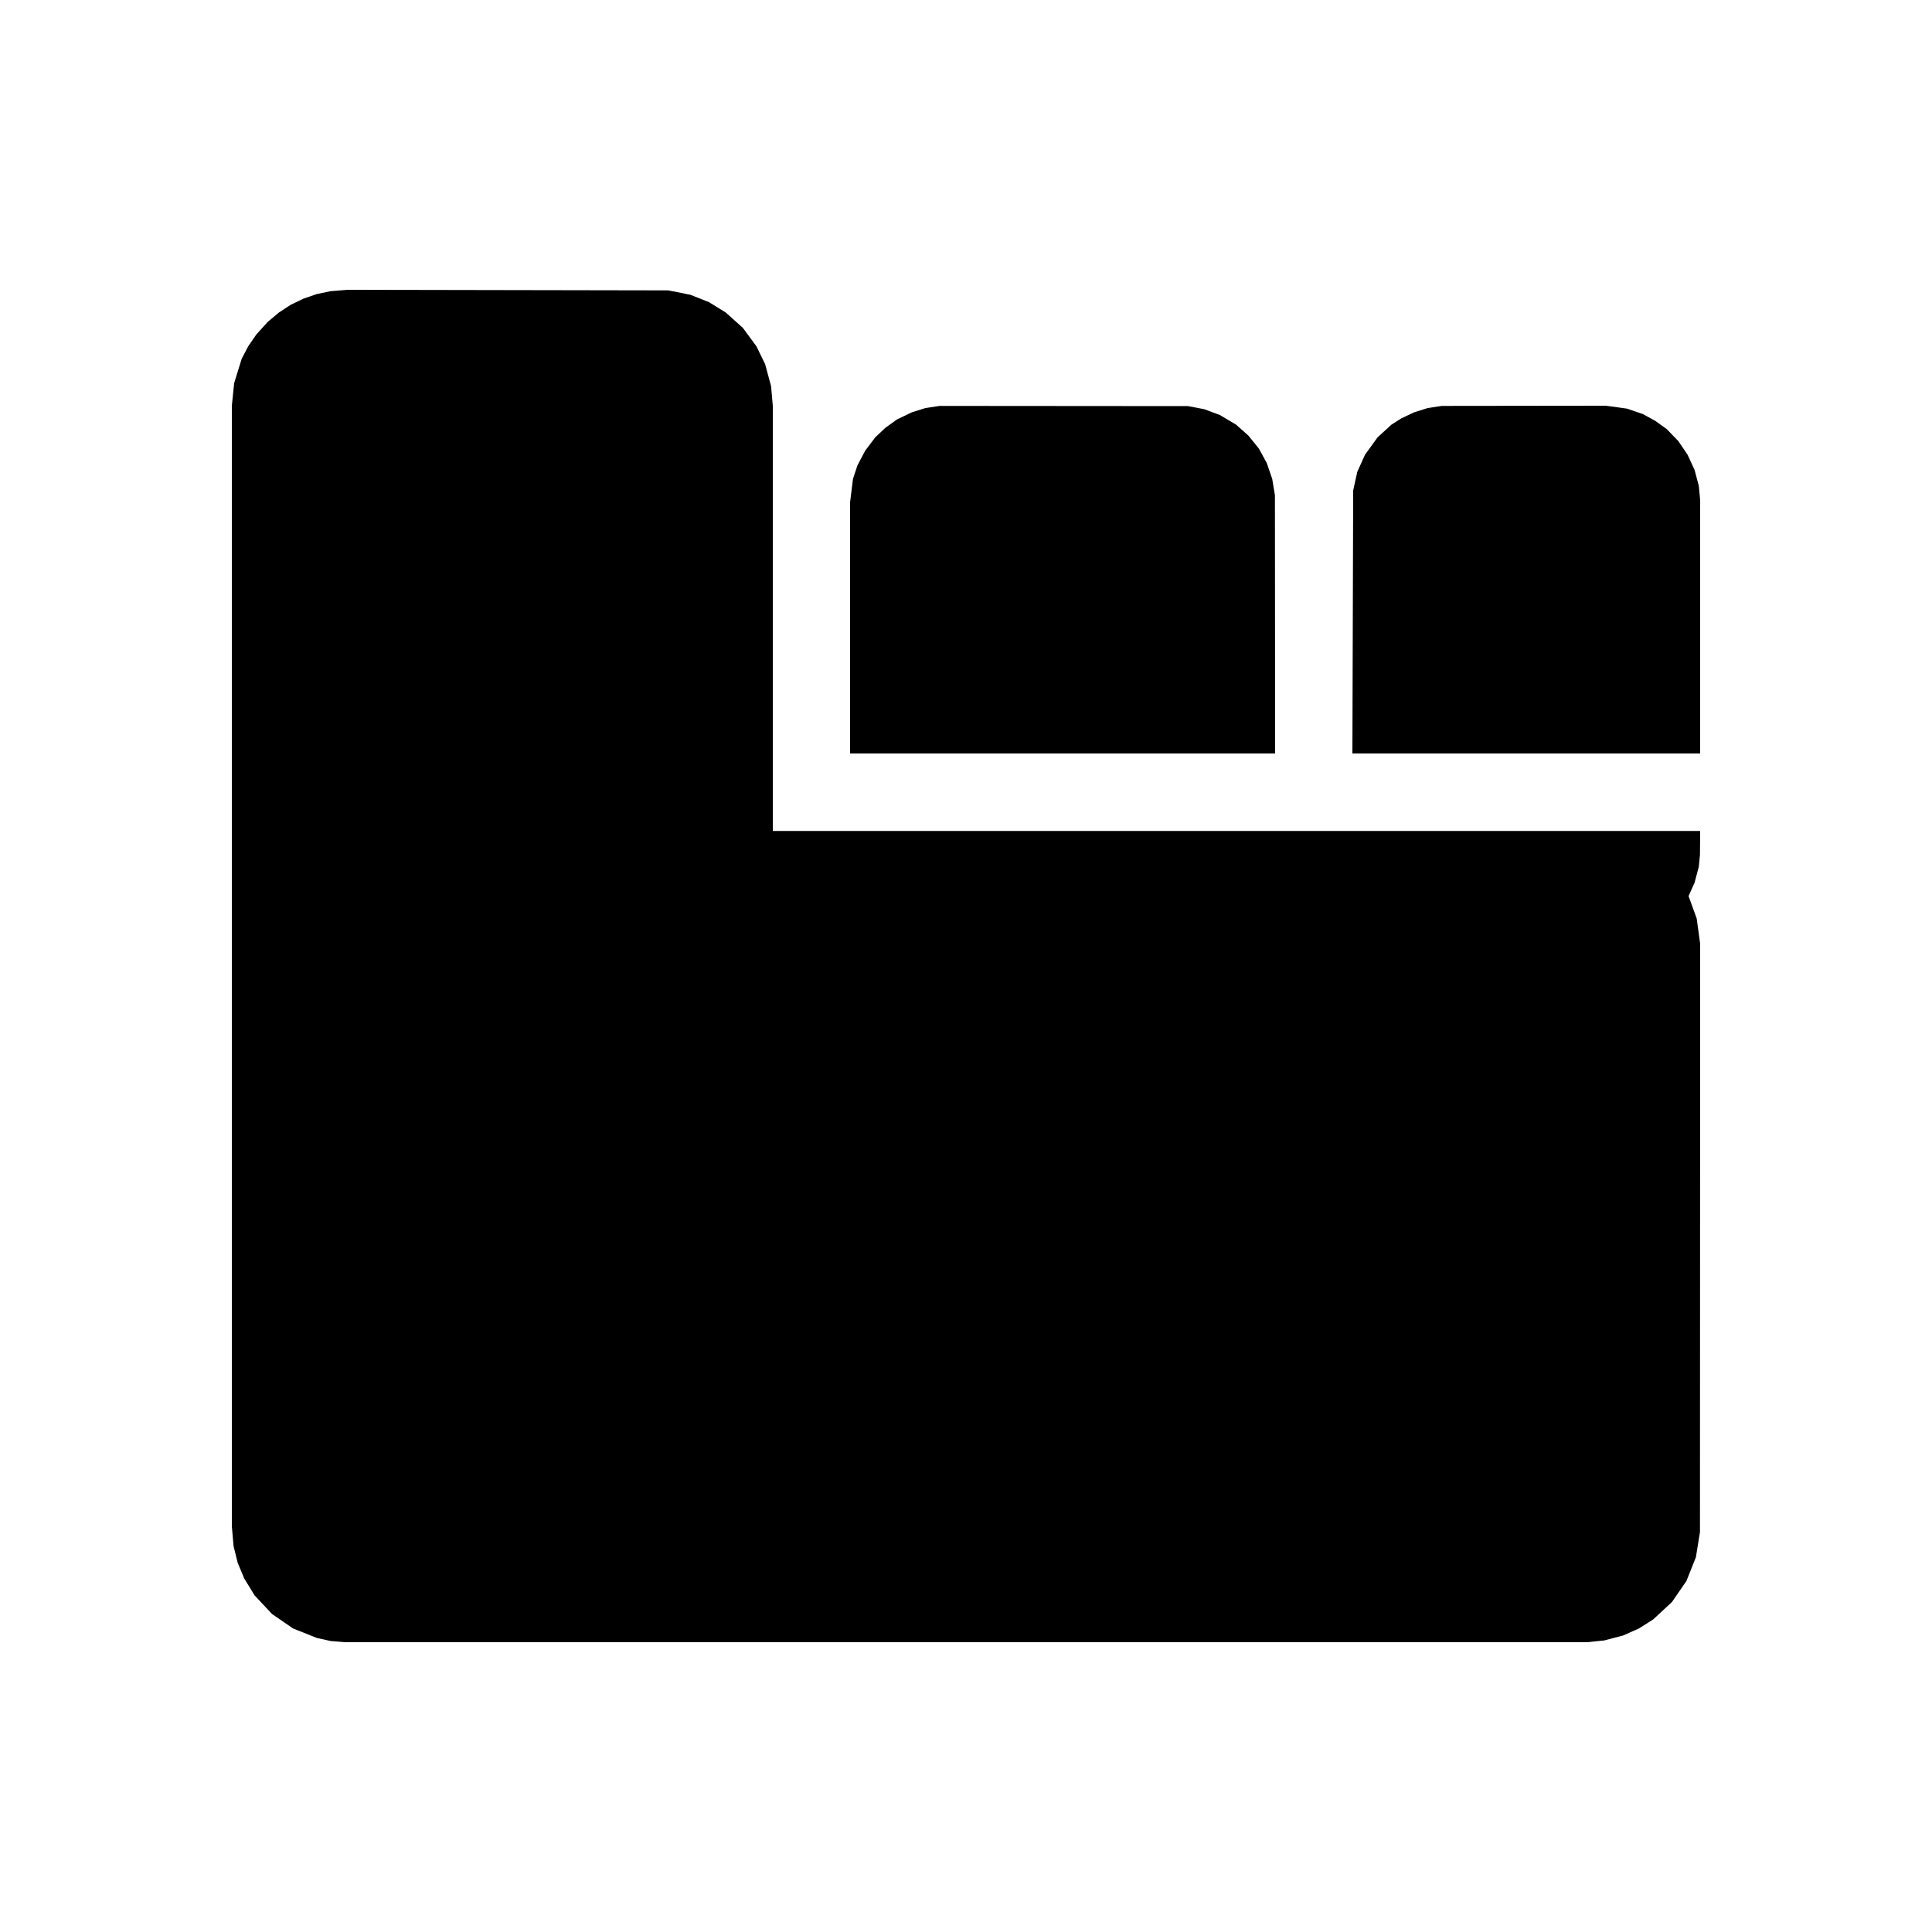
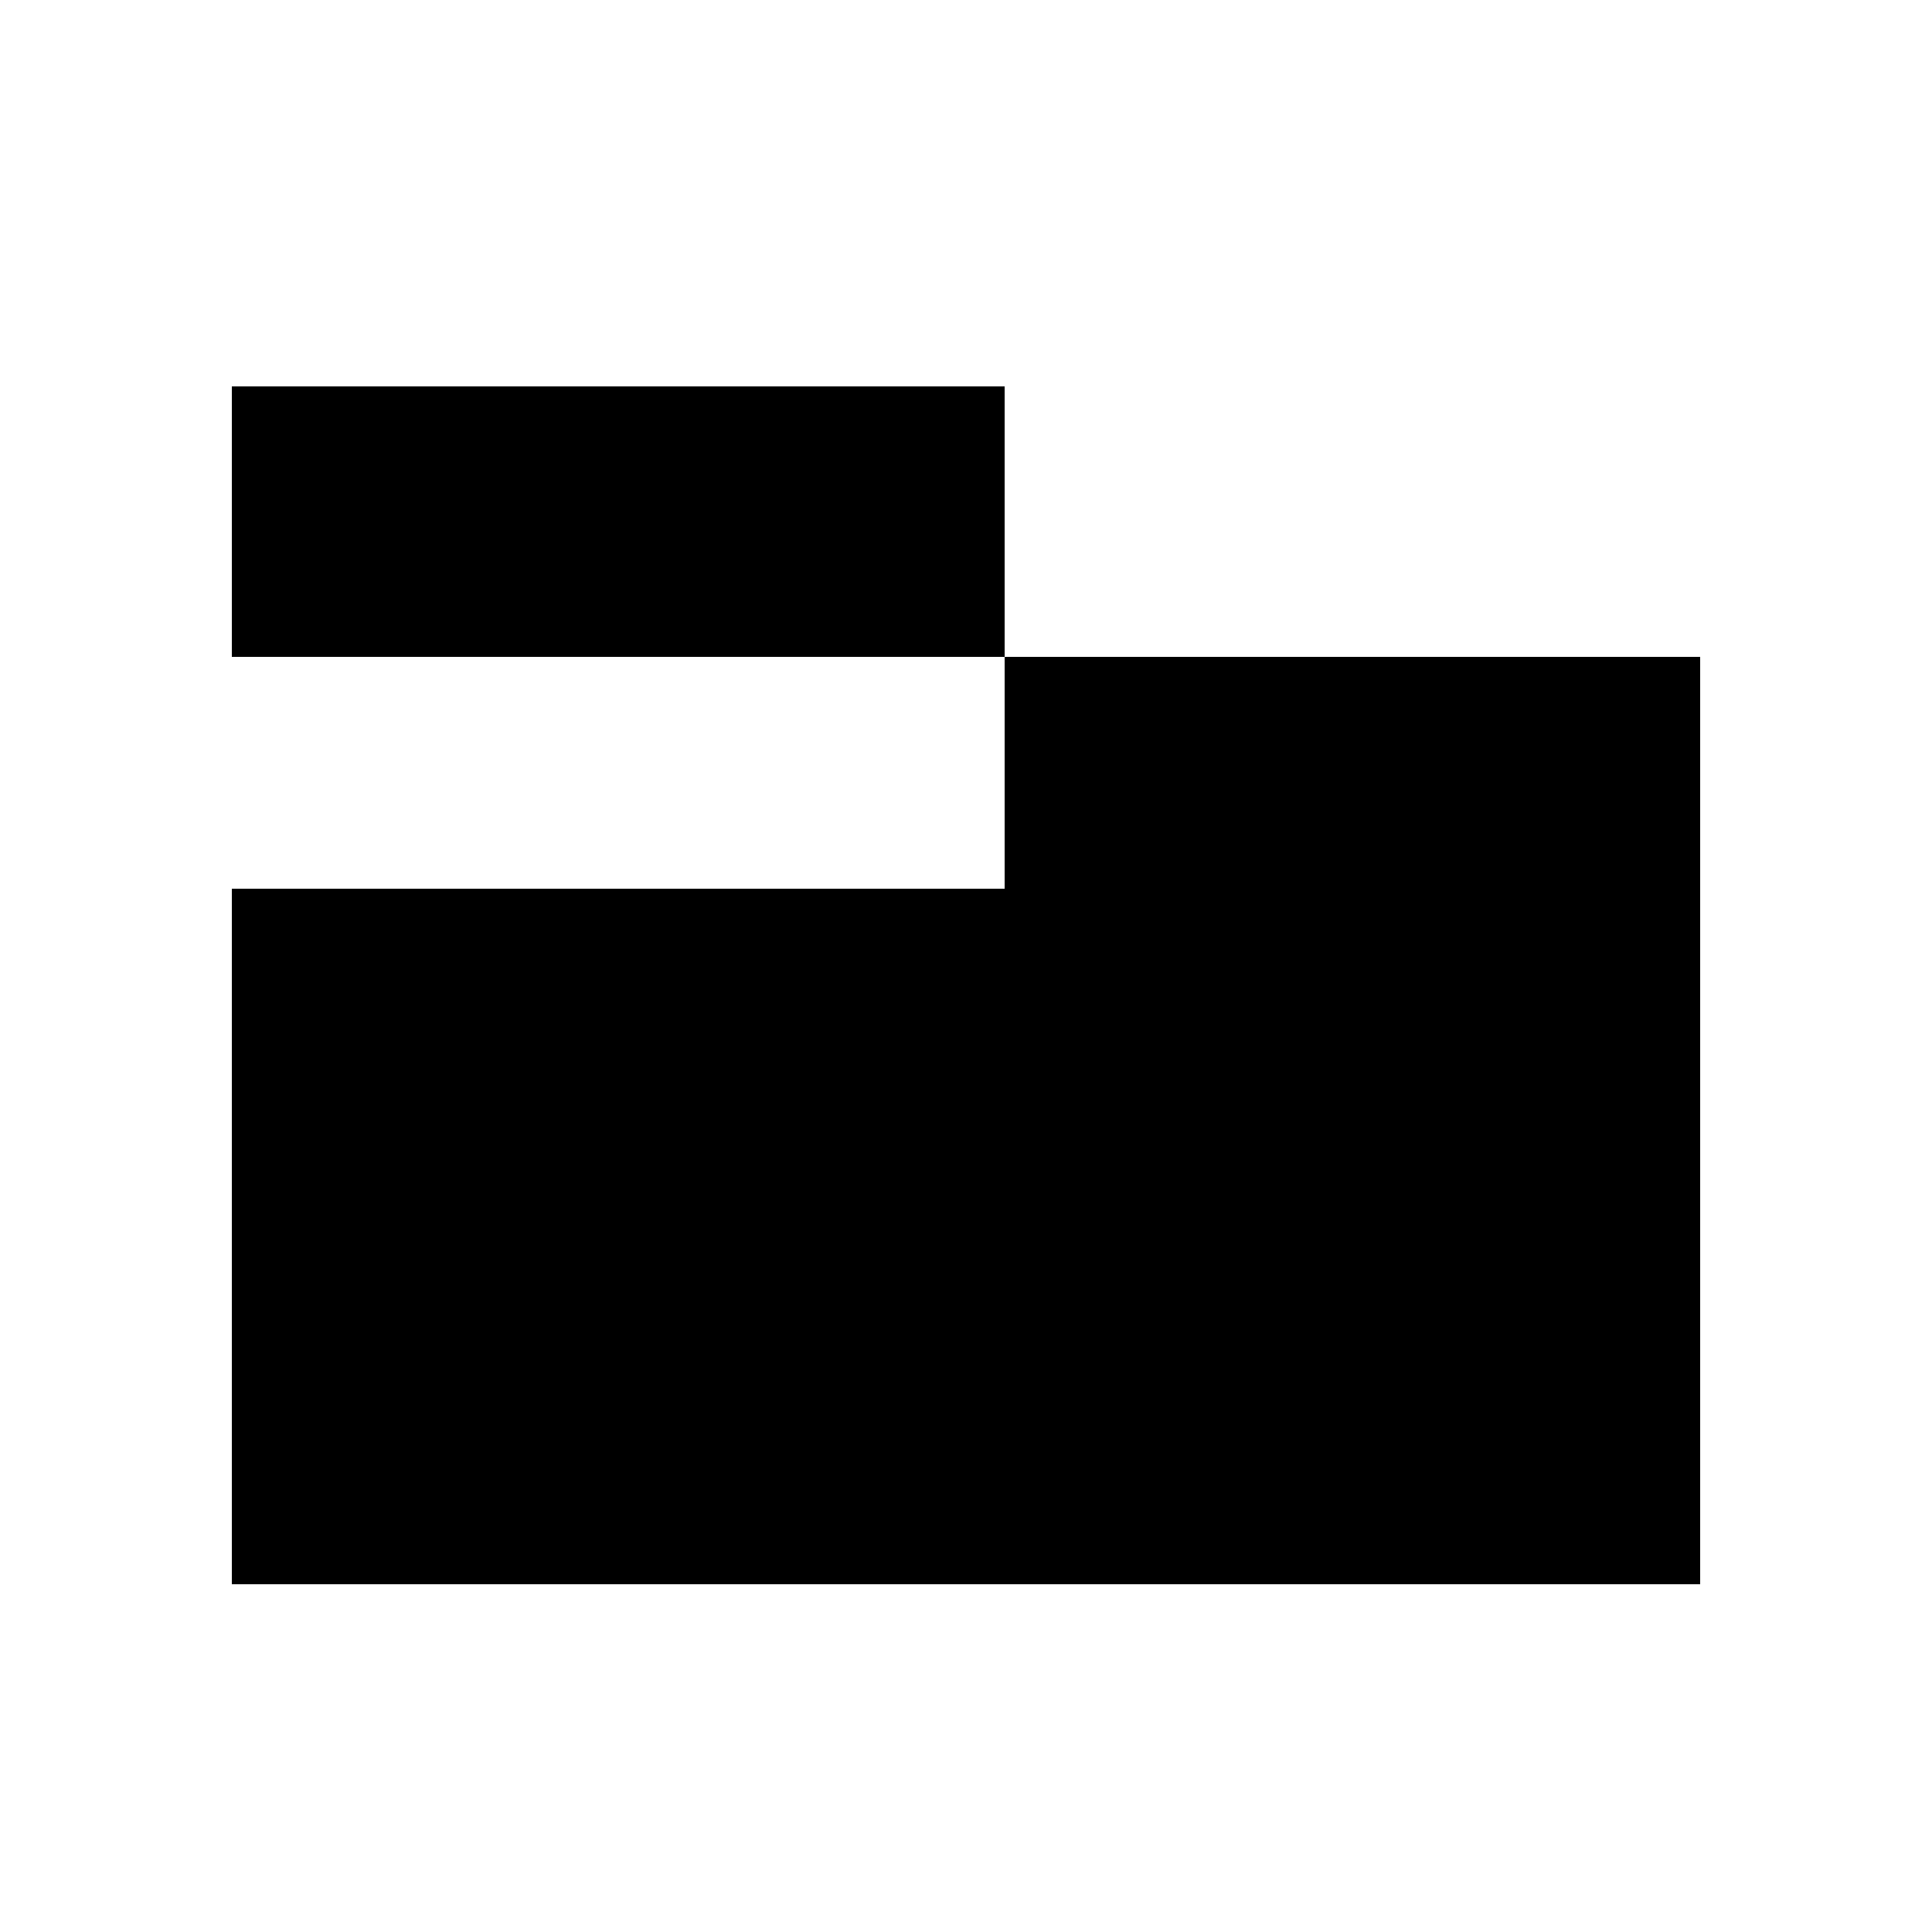
<svg xmlns="http://www.w3.org/2000/svg" width="100" height="100" viewBox="0 0 100 100" fill="none">
-   <path fill-rule="evenodd" clip-rule="evenodd" d="M48.63 21.01L47.90 21.12L47.20 21.34L46.43 21.71L45.83 22.14L45.30 22.64L44.78 23.33L44.38 24.09L44.15 24.79L44 26L44 39L66 39L65.99 25.63L65.85 24.79L65.57 23.97L65.16 23.22L64.62 22.55L63.98 21.98L63.14 21.48L62.33 21.18L61.49 21.02ZM40 21L39.91 19.98L39.60 18.84L39.15 17.92L38.45 16.97L37.57 16.18L36.70 15.64L35.74 15.26L34.59 15.03L18 15L17.12 15.07L16.40 15.22L15.70 15.46L15.04 15.78L14.43 16.18L13.86 16.66L13.27 17.31L12.85 17.92L12.51 18.57L12.12 19.83L12 21L12 79L12.09 80.03L12.30 80.88L12.64 81.70L13.18 82.58L14.08 83.54L15.17 84.29L16.40 84.78L17.12 84.94L17.85 85L82.15 85L83.03 84.91L84.02 84.65L84.83 84.29L85.57 83.82L86.54 82.92L87.29 81.83L87.78 80.60L87.99 79.30L88 48.85L87.82 47.54L87.40 46.38L87.71 45.69L87.93 44.86L87.99 44.25L88 43.01L40 43.01ZM88 25.88L87.93 25.15L87.71 24.32L87.35 23.54L86.87 22.83L86.27 22.21L85.67 21.78L85.03 21.43L84.21 21.15L83.12 21L74.63 21.01L73.90 21.12L73.20 21.34L72.54 21.65L72.02 21.98L71.30 22.64L70.65 23.54L70.25 24.43L70.04 25.39L70 39L88 39Z" fill="black" />
+   <path fill-rule="evenodd" clip-rule="evenodd" d="M12 34L88 34L88 82L12 82ZM12 20L52 20L52 46L12 46Z" fill="black" />
</svg>
